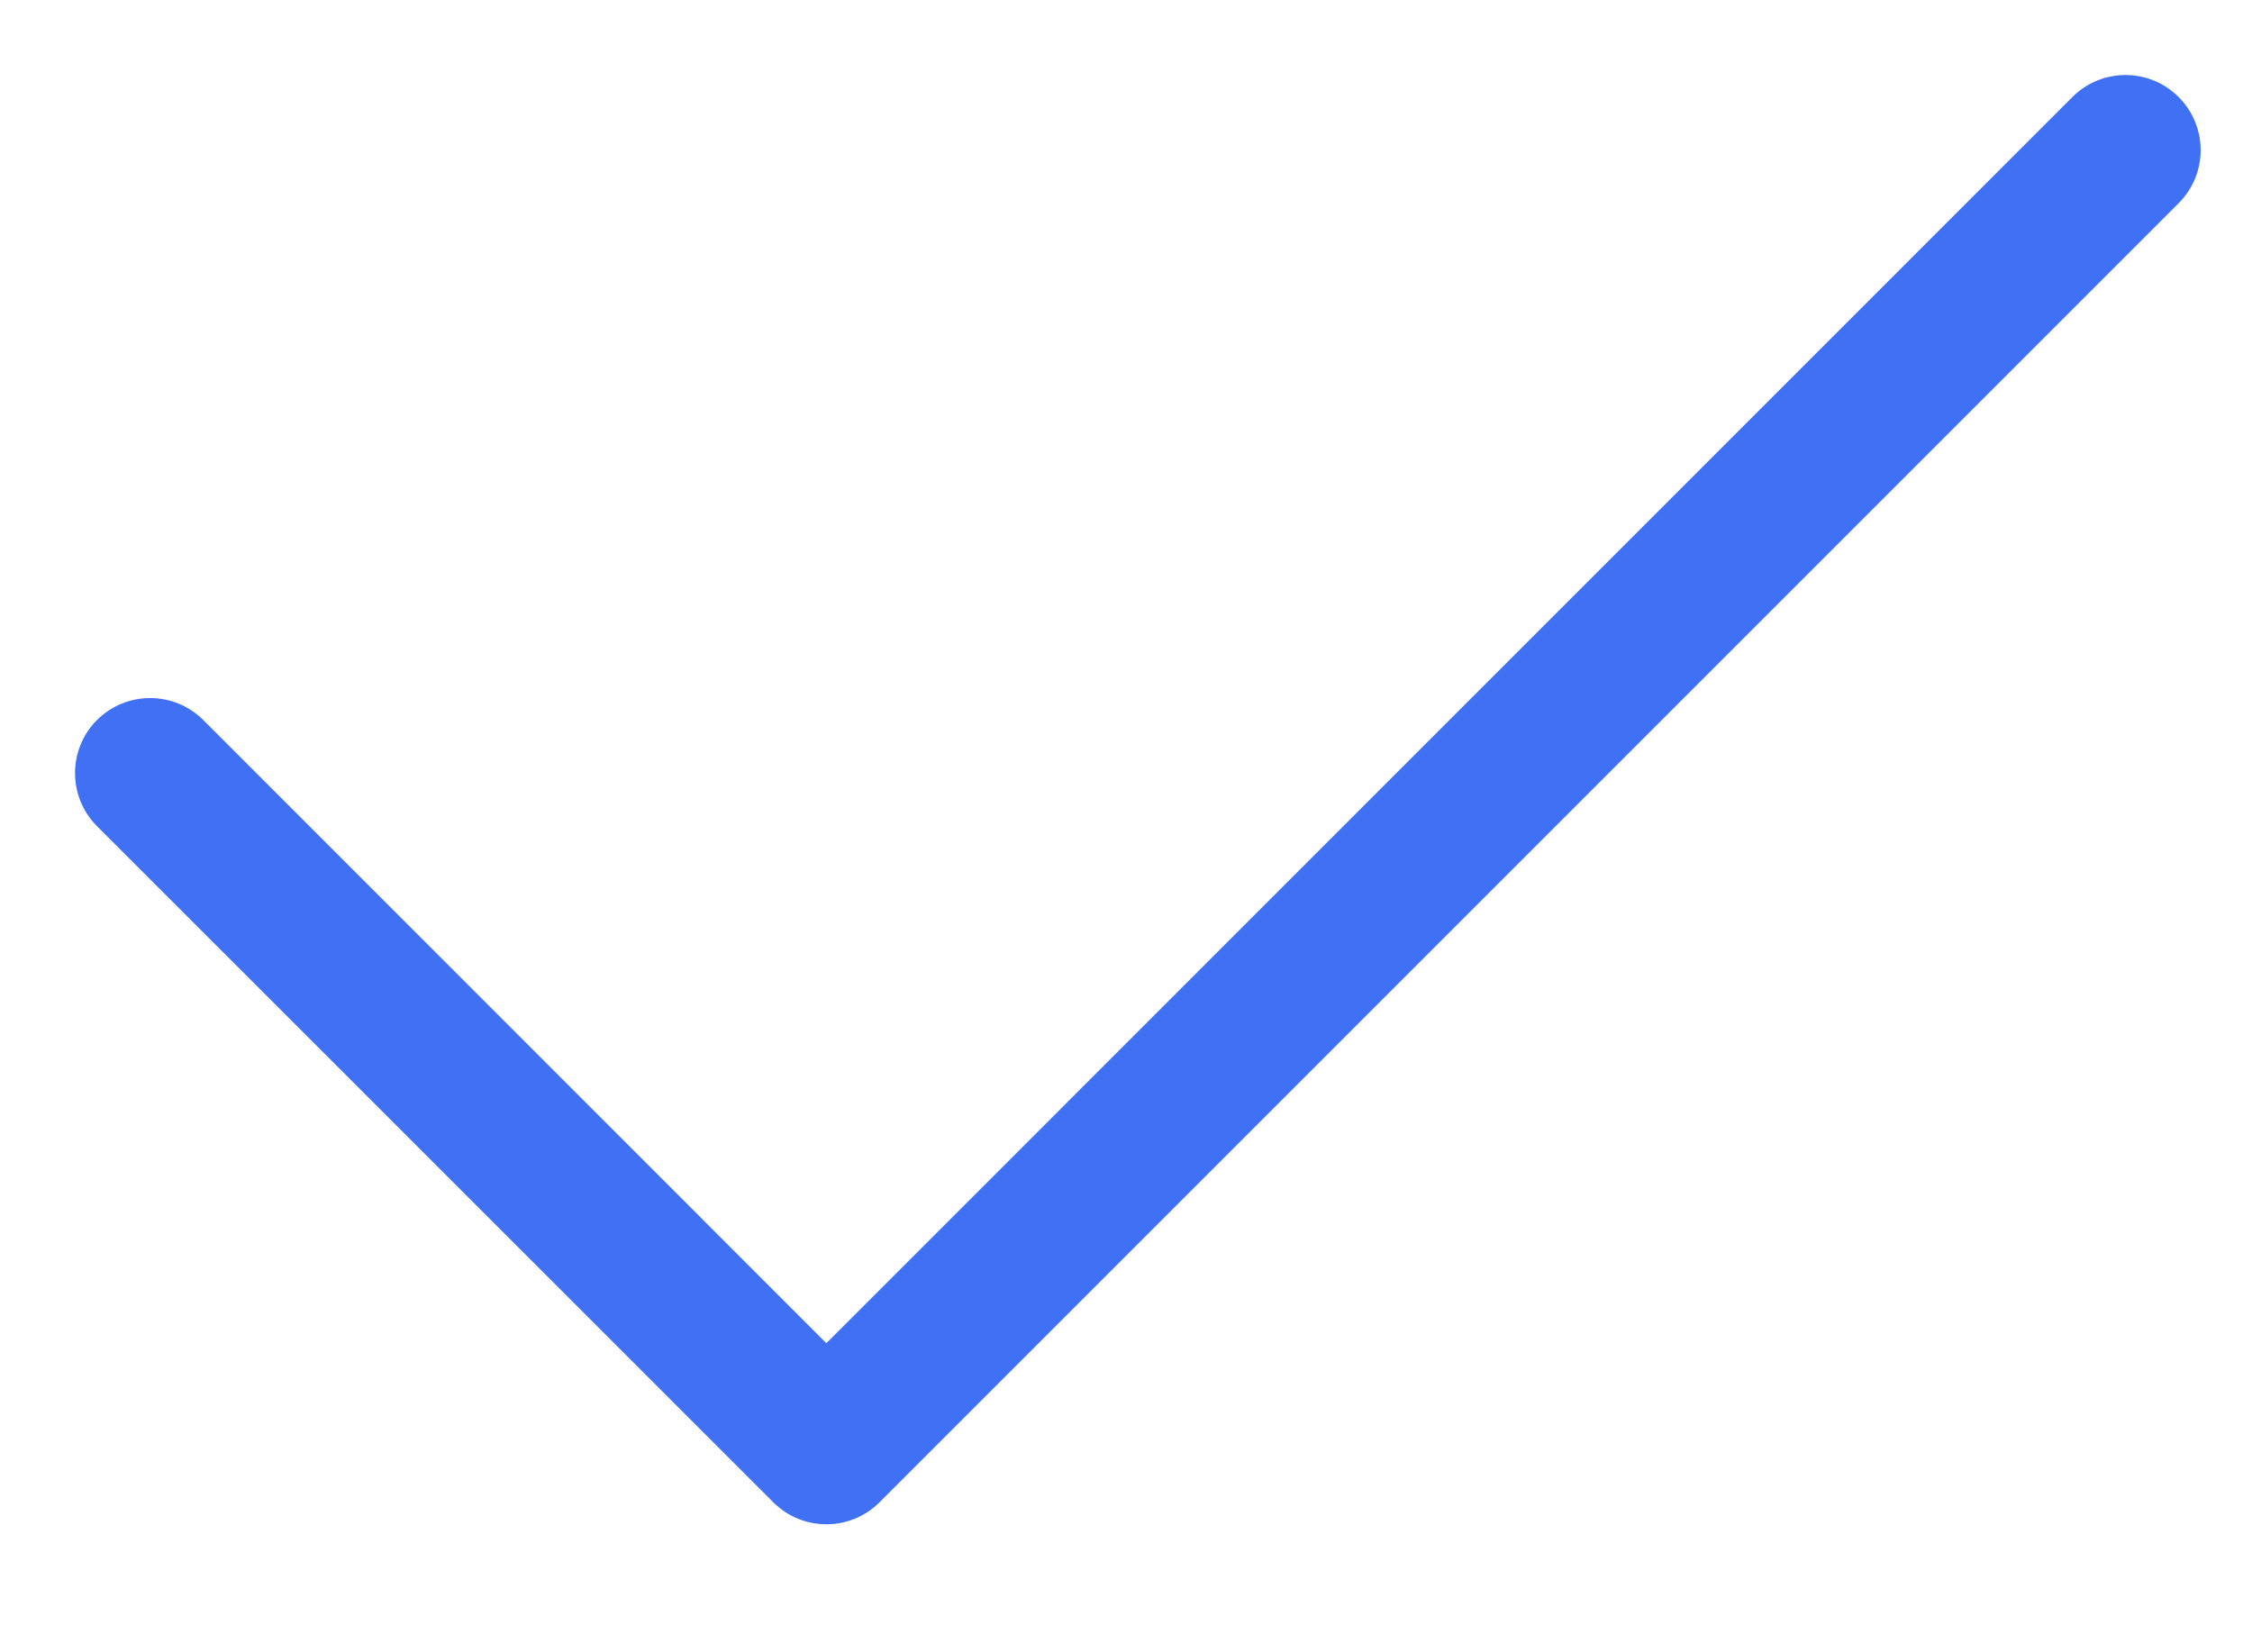
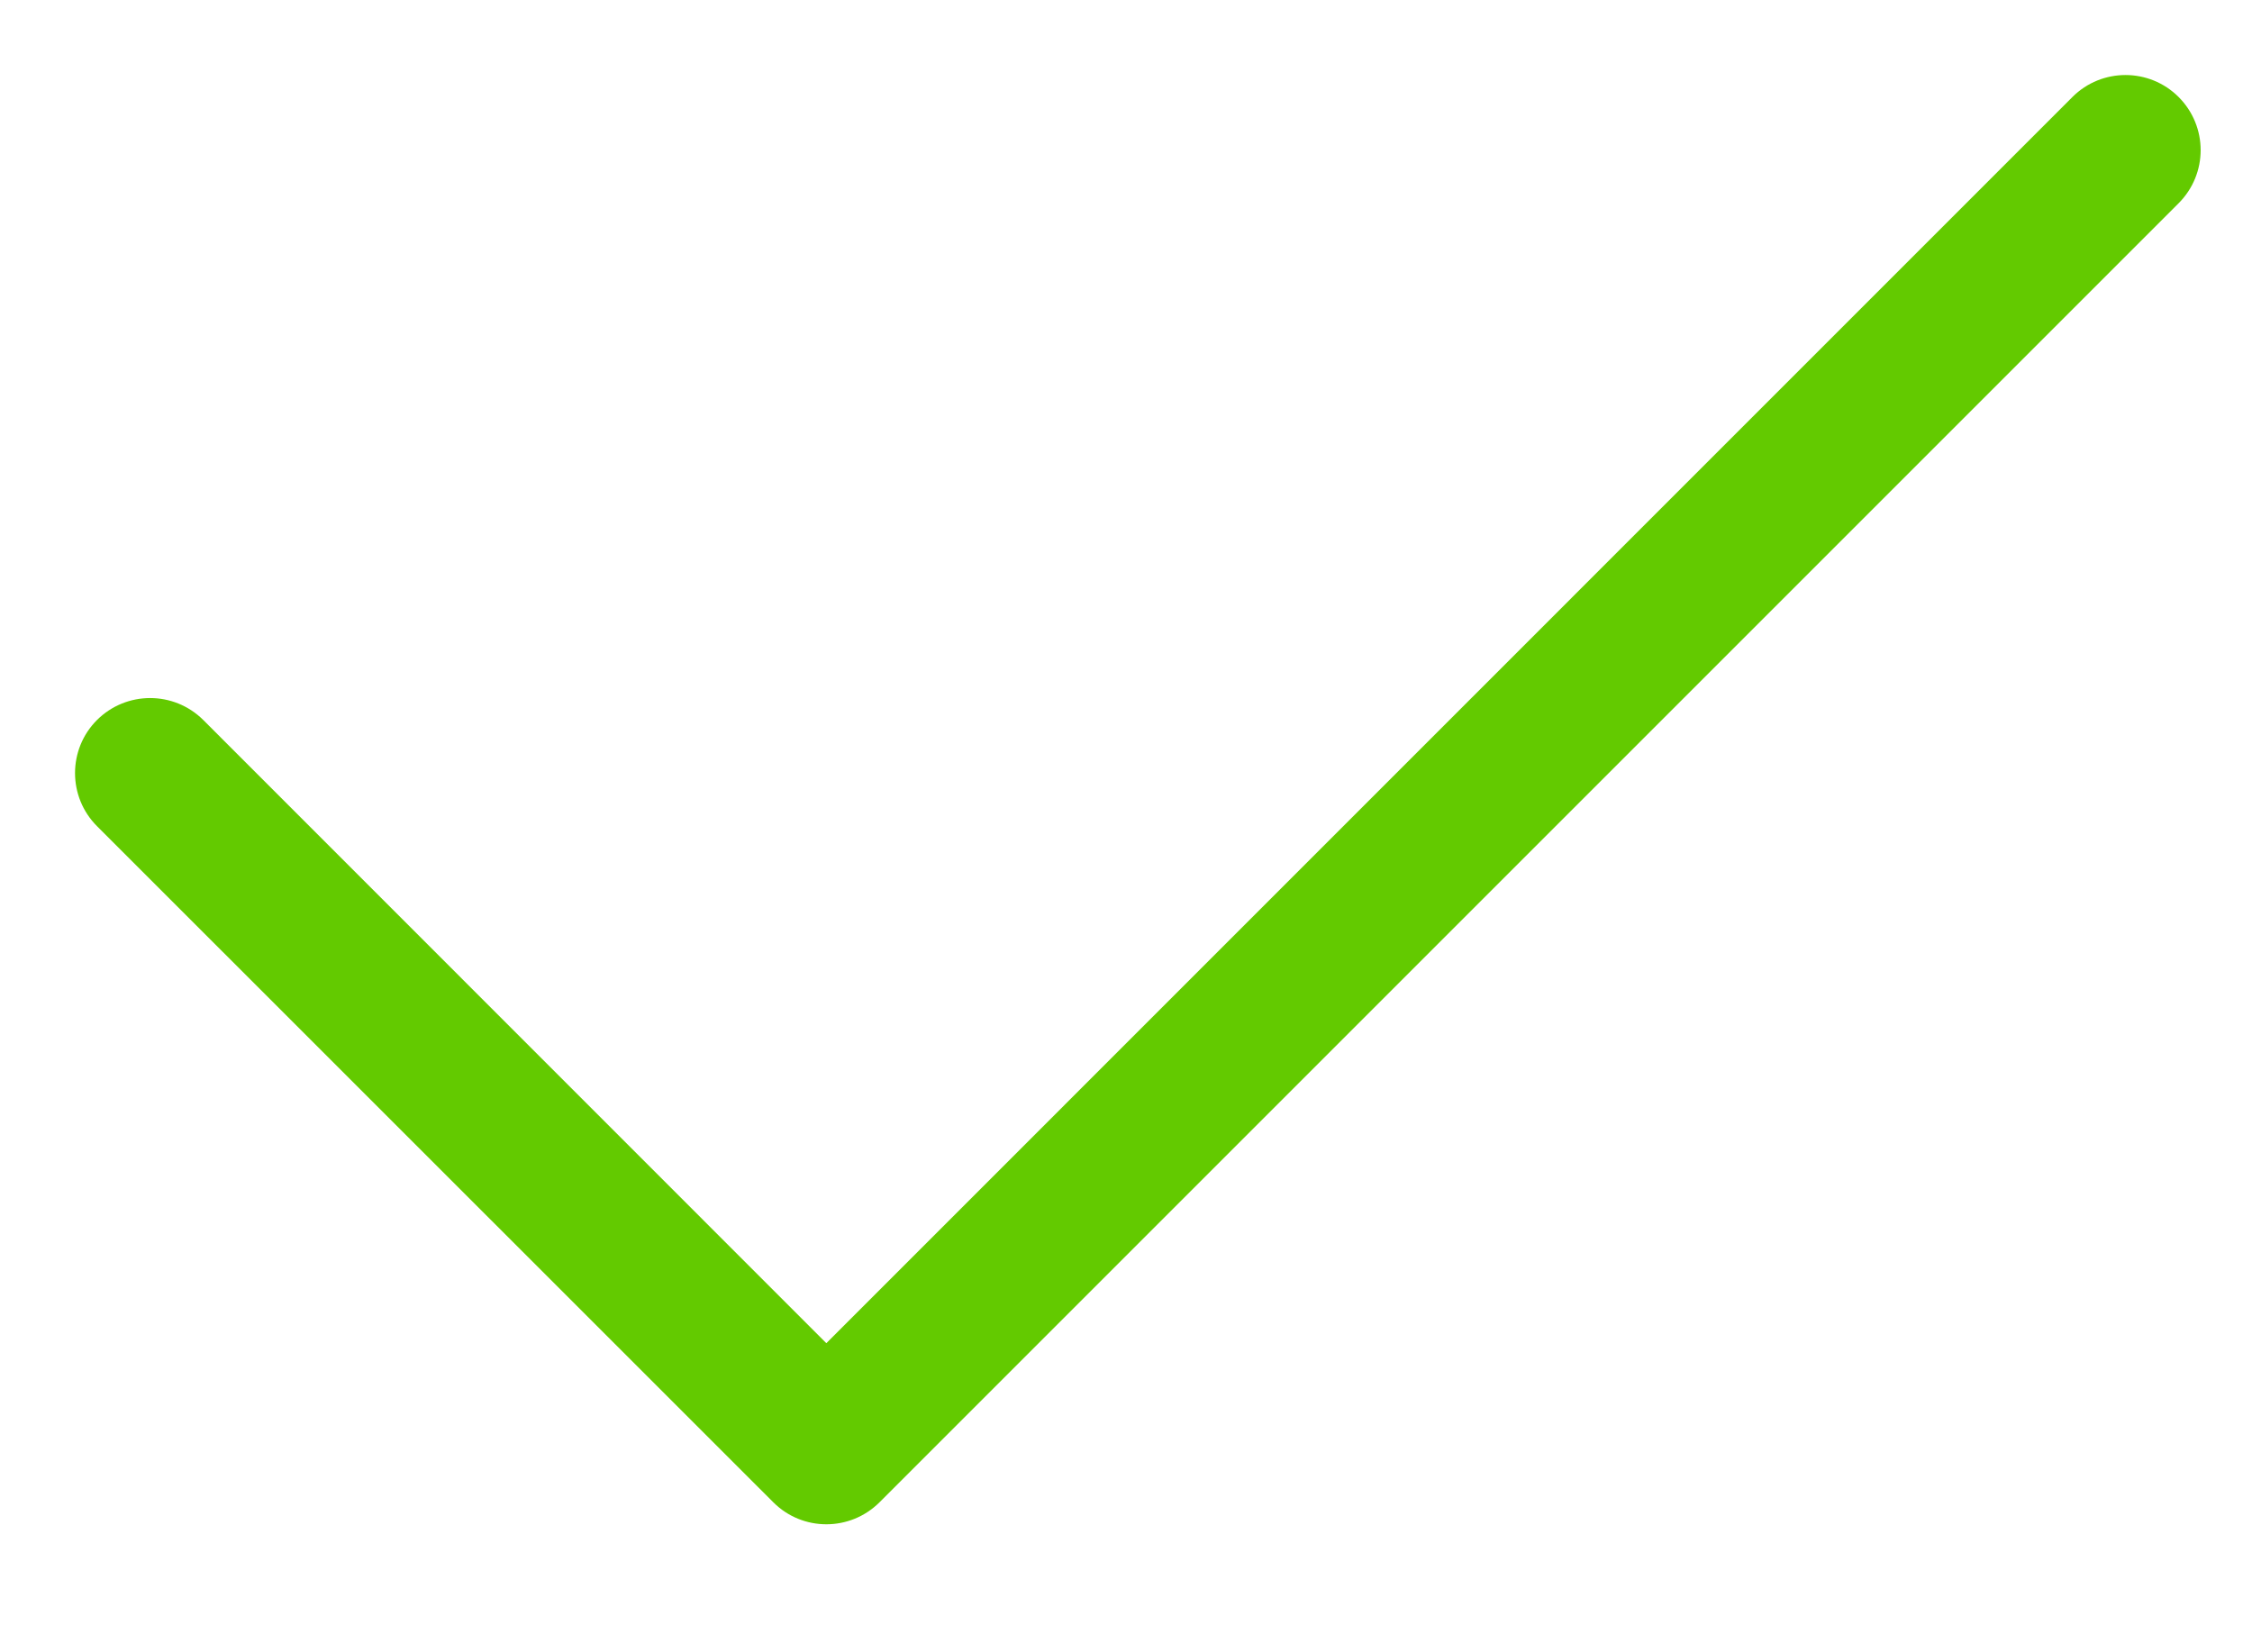
<svg xmlns="http://www.w3.org/2000/svg" width="15" height="11" viewBox="0 0 15 11">
-   <path fill="#4070F4" d="M1.354,4.796 C1.158,4.601 0.842,4.601 0.646,4.796 C0.451,4.991 0.451,5.308 0.646,5.503 L5.151,10.007 C5.346,10.202 5.662,10.202 5.858,10.007 L14.511,1.354 C14.707,1.158 14.707,0.842 14.511,0.646 C14.316,0.451 13.999,0.451 13.804,0.646 L5.504,8.947 L1.354,4.796 Z" />
+   <path fill="#63ca00" d="M1.354,4.796 C1.158,4.601 0.842,4.601 0.646,4.796 C0.451,4.991 0.451,5.308 0.646,5.503 L5.151,10.007 C5.346,10.202 5.662,10.202 5.858,10.007 L14.511,1.354 C14.707,1.158 14.707,0.842 14.511,0.646 C14.316,0.451 13.999,0.451 13.804,0.646 L5.504,8.947 L1.354,4.796 Z" />
</svg>
